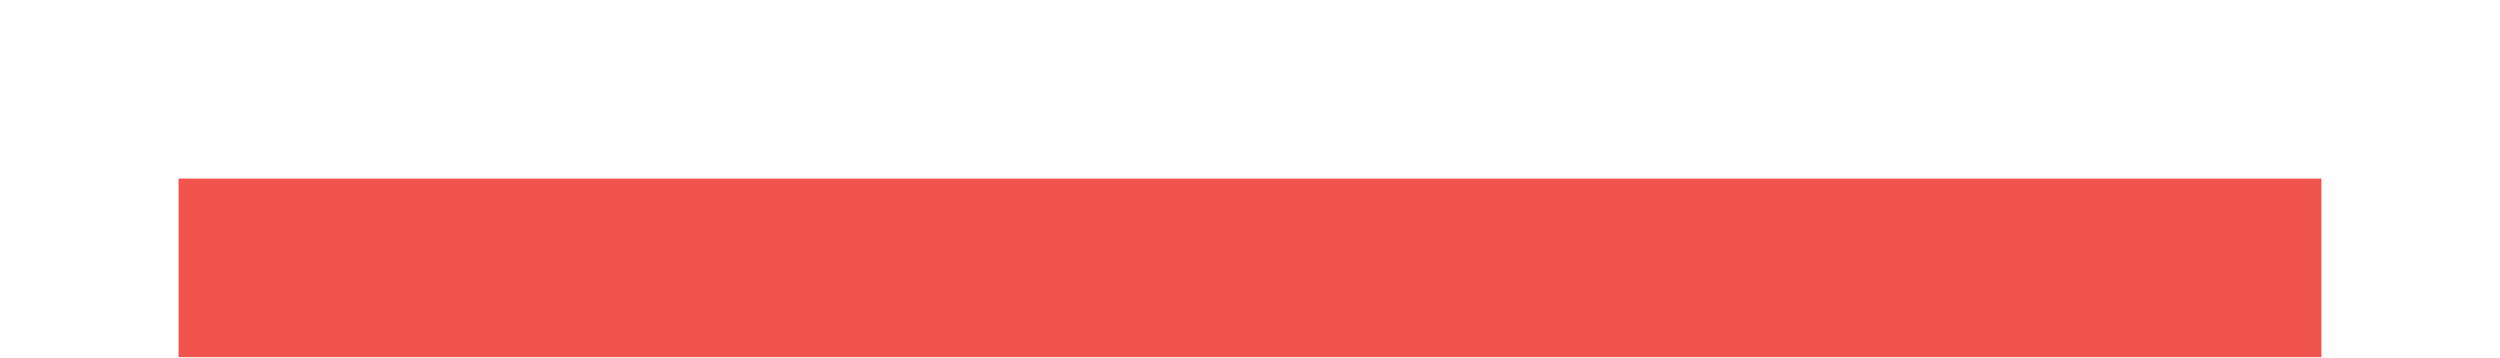
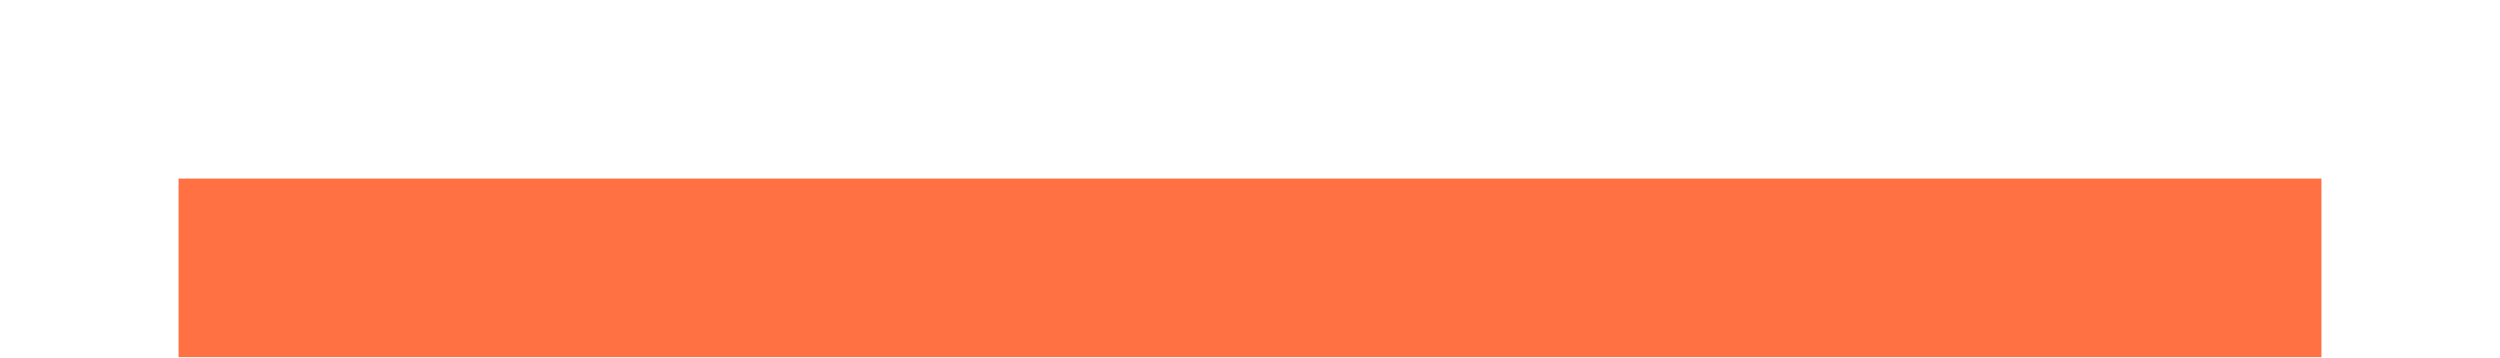
<svg xmlns="http://www.w3.org/2000/svg" xmlns:ns1="http://www.openswatchbook.org/uri/2009/osb" width="28" height="4" id="svg11300" version="1.0" style="display:inline;enable-background:new">
  <defs id="defs3">
    <linearGradient id="selected_bg_color" ns1:paint="solid">
      <stop style="stop-color:#5294e2;stop-opacity:1;" offset="0" id="stop4137" />
    </linearGradient>
  </defs>
  <g style="display:inline" id="layer1" transform="translate(0,-296)">
-     <rect style="opacity:1;fill:#F0544C;fill-opacity:1;stroke:none" id="rect4270-9" width="24" height="2" x="2" y="298" />
+     <rect style="opacity:1;fill:#ff7043;fill-opacity:1;stroke:none" id="rect4270-9" width="24" height="2" x="2" y="298" />
  </g>
</svg>
